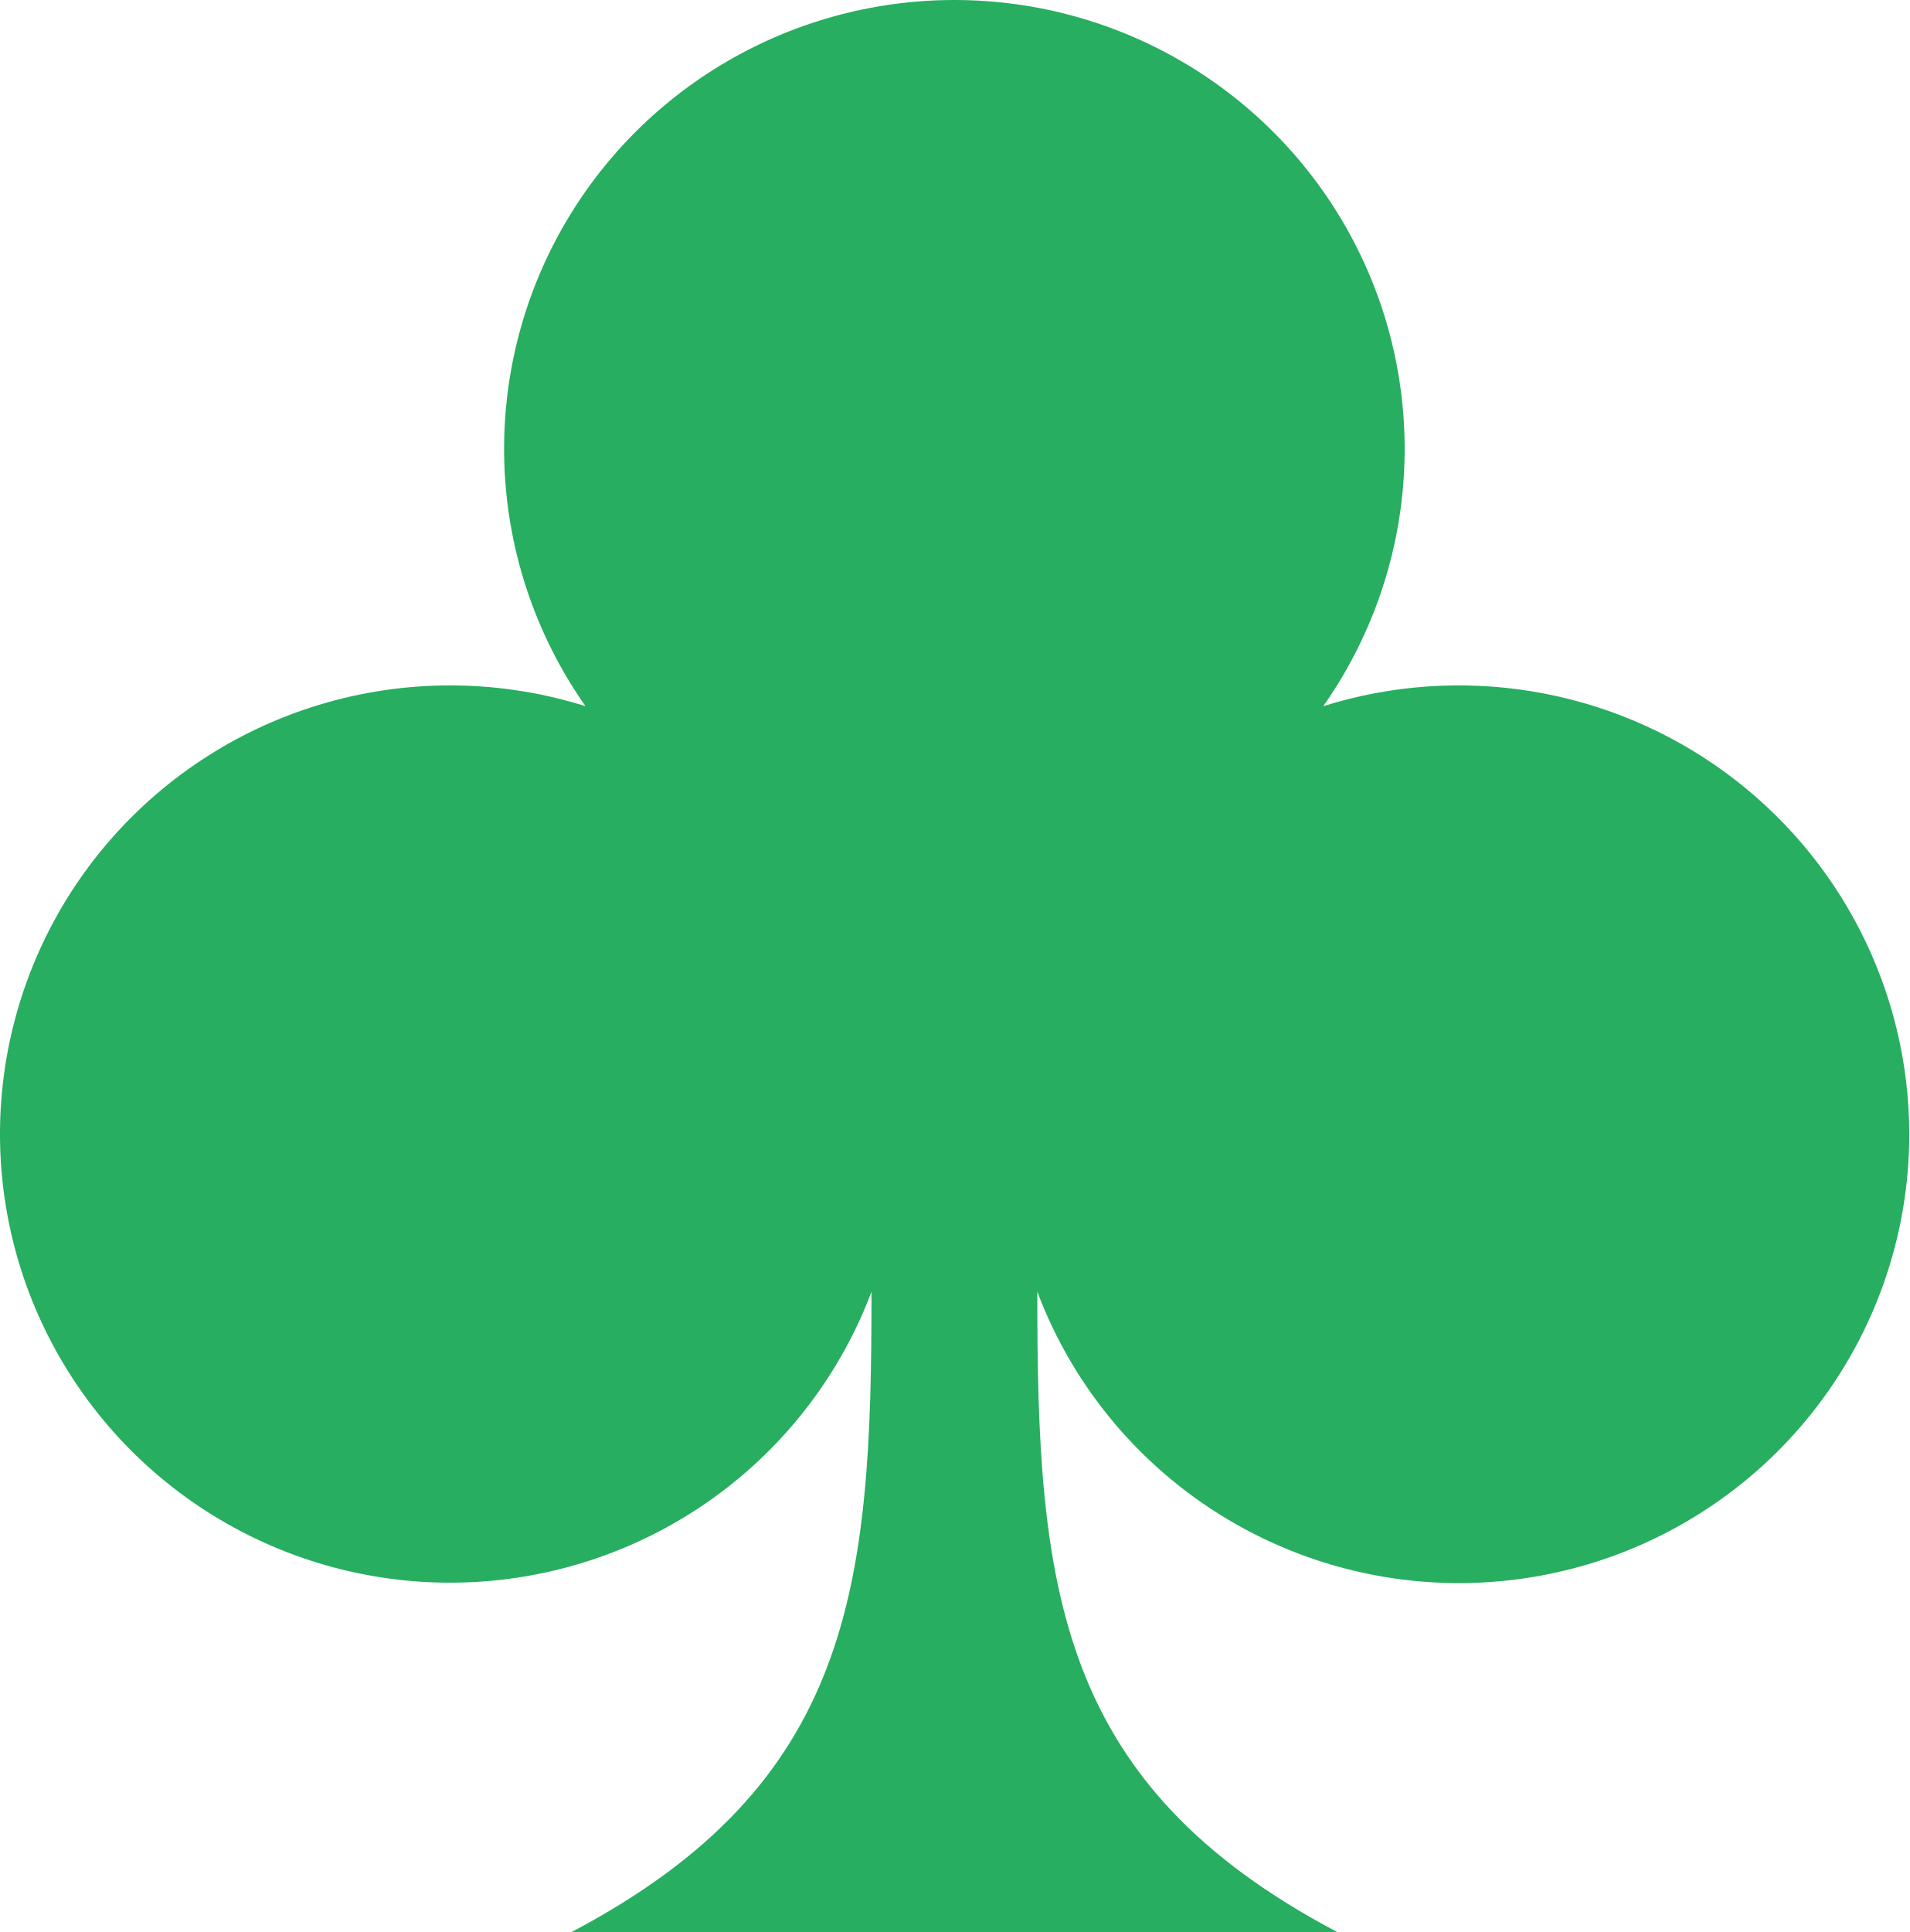
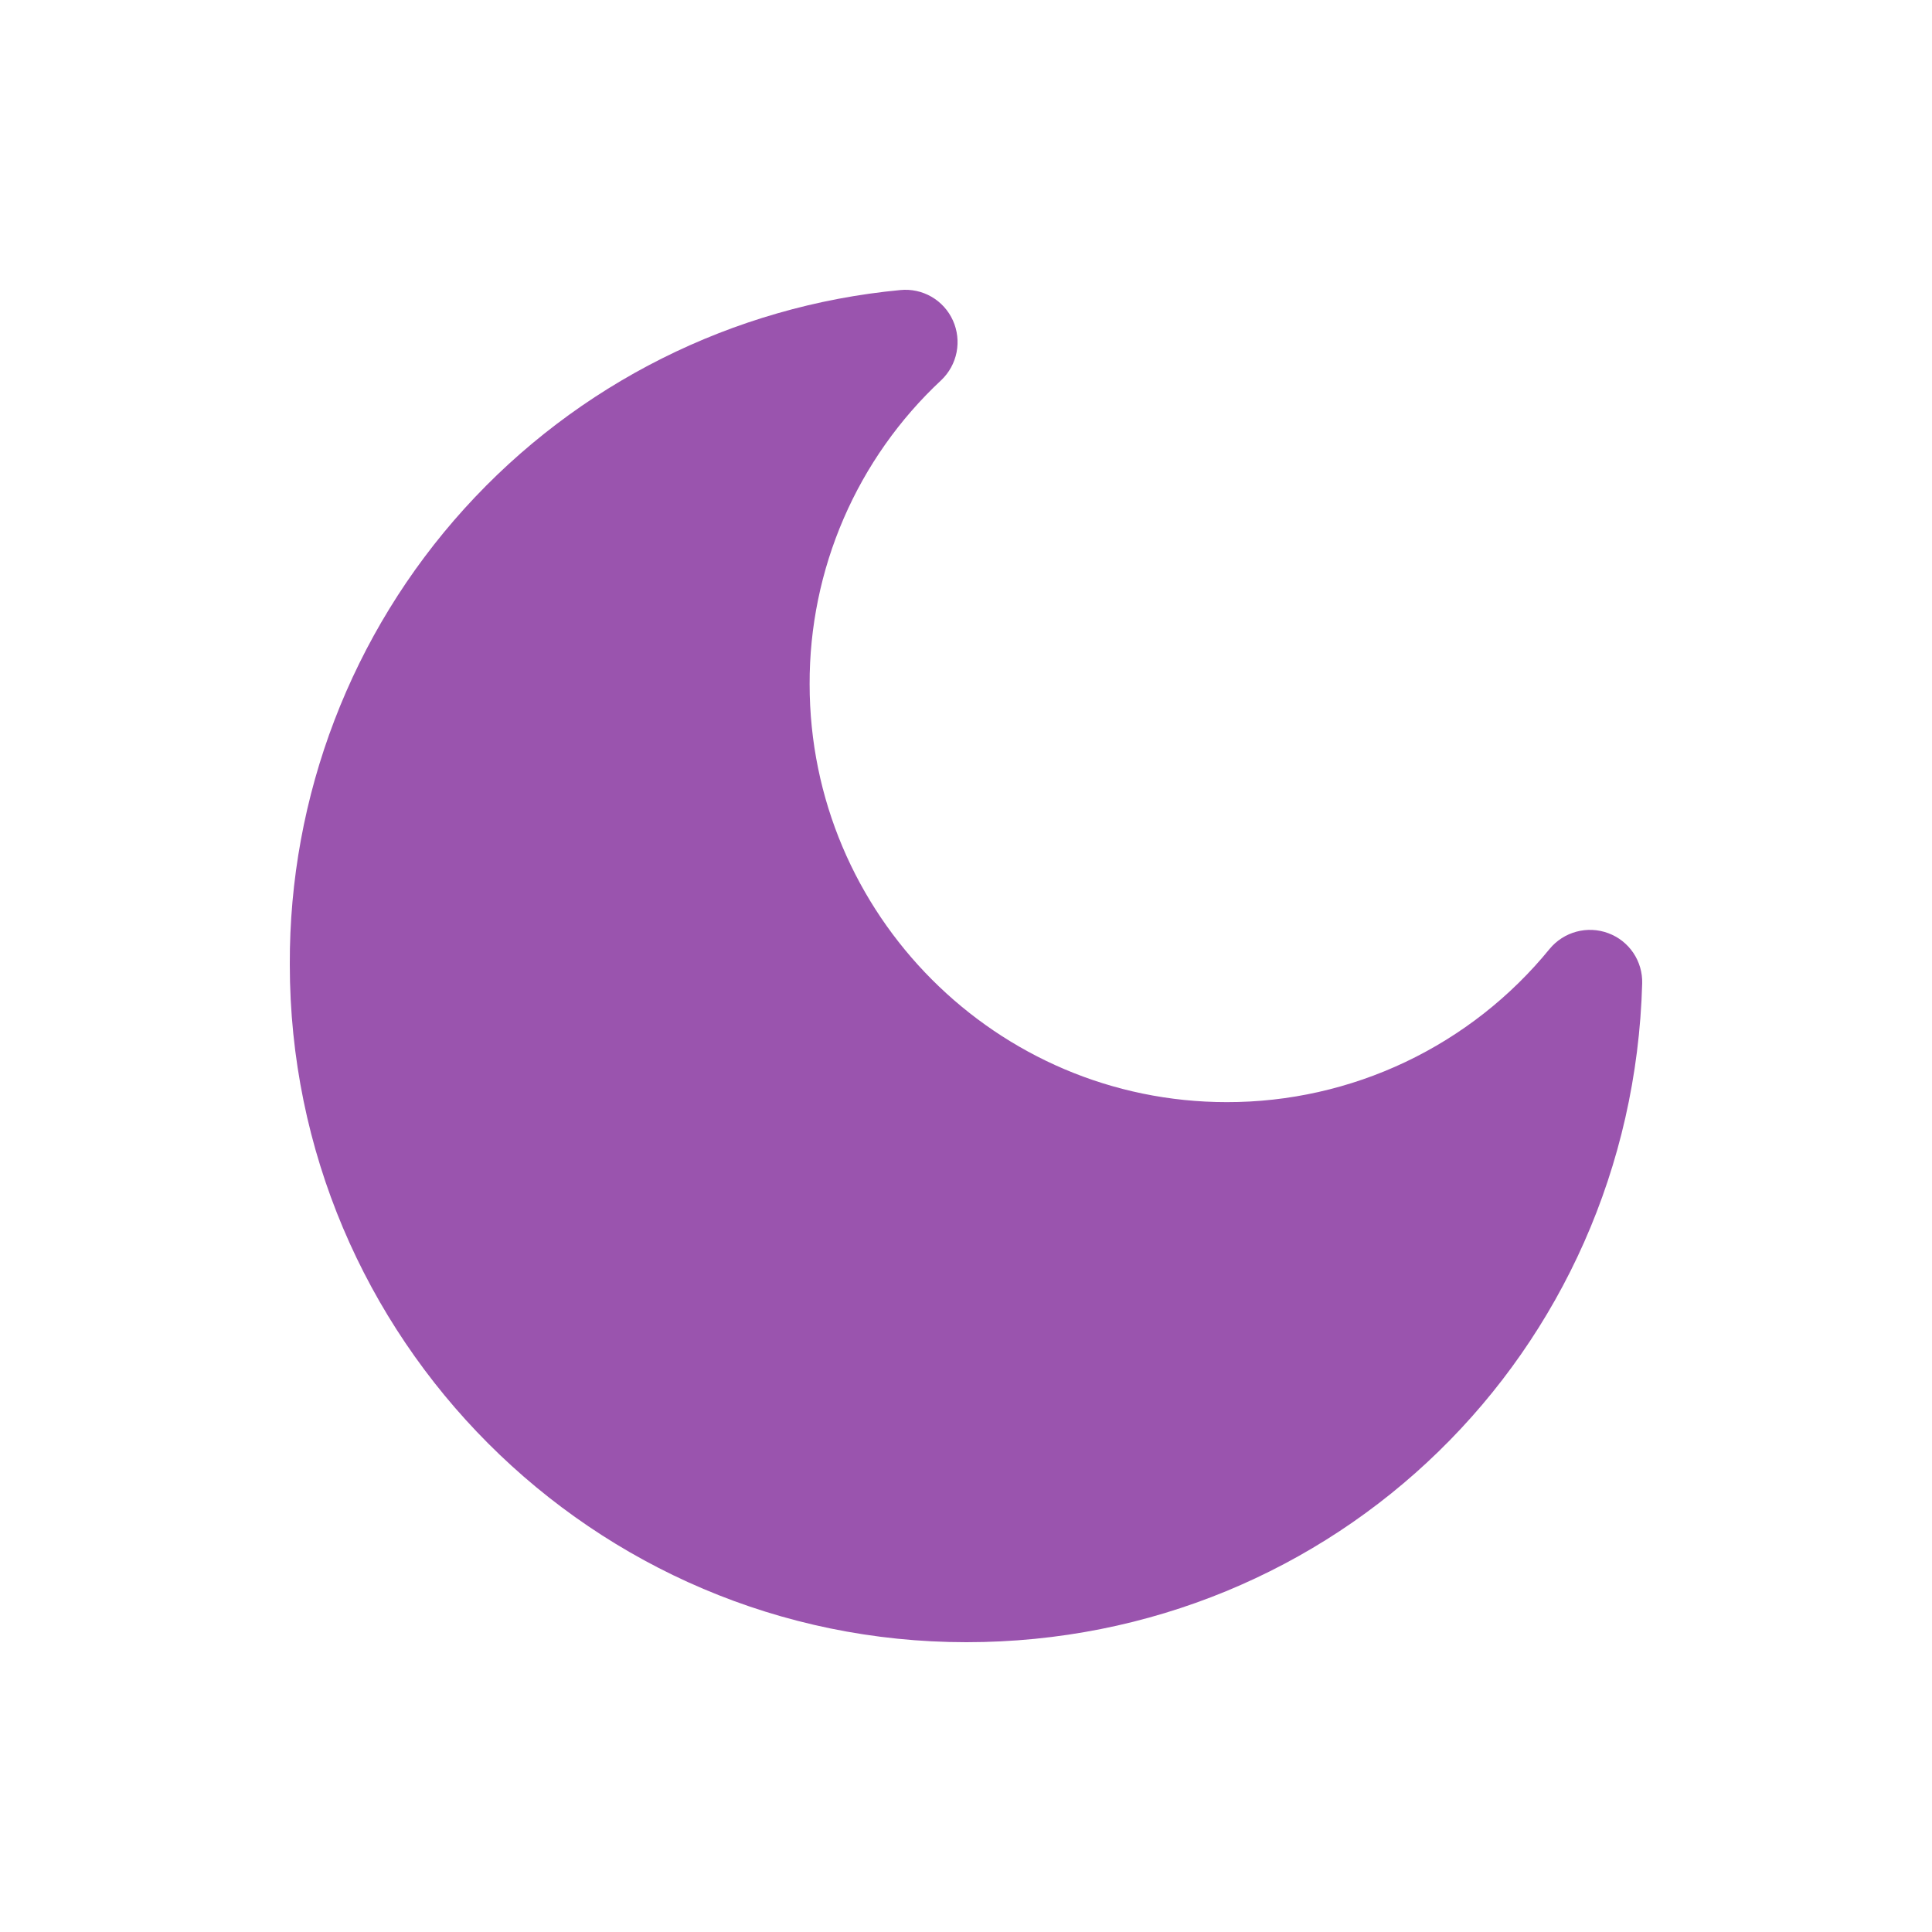
- <svg xmlns="http://www.w3.org/2000/svg" viewBox="0 0 256 259" fill="#27ae60">
-   <path d="M256 152.048C256.003 166.146 251.039 179.797 241.973 190.619C232.907 201.442 220.315 208.748 206.396 211.263C192.476 213.778 178.112 211.342 165.811 204.38C153.509 197.418 144.052 186.373 139.088 173.171C139.042 212.762 141.591 239.104 179.29 259H76.65C114.349 239.11 116.898 212.773 116.851 173.171C112.704 184.178 105.409 193.733 95.871 200.652C86.332 207.572 74.967 211.554 63.181 212.105C51.396 212.656 39.707 209.753 29.559 203.754C19.412 197.755 11.252 188.923 6.088 178.352C0.924 167.78 -1.018 155.932 0.504 144.272C2.025 132.612 6.943 121.653 14.648 112.749C22.354 103.845 32.509 97.387 43.858 94.174C55.208 90.96 67.253 91.132 78.505 94.669C72.172 85.652 68.442 75.077 67.721 64.095C67 53.112 69.316 42.143 74.416 32.381C79.516 22.618 87.206 14.438 96.648 8.728C106.09 3.019 116.923 0 127.967 0C139.011 0 149.844 3.019 159.286 8.728C168.728 14.438 176.418 22.618 181.518 32.381C186.618 42.143 188.934 53.112 188.213 64.095C187.492 75.077 183.762 85.652 177.429 94.669C186.475 91.826 196.066 91.146 205.426 92.684C214.785 94.222 223.649 97.936 231.3 103.523C238.951 109.111 245.174 116.415 249.466 124.846C253.757 133.276 255.995 142.595 256 152.048Z" />
+ <svg xmlns="http://www.w3.org/2000/svg" viewBox="0 0 100 100" fill="#9a54ae">
+   <path d="M83.243 48.301C82.716 48.104 82.14 48.077 81.597 48.223C81.053 48.368 80.568 48.68 80.209 49.114C78.187 51.596 75.639 53.595 72.748 54.968C69.858 56.34 66.699 57.05 63.501 57.046C51.589 57.046 41.906 47.341 41.906 35.414C41.897 32.463 42.498 29.542 43.669 26.834C44.841 24.126 46.56 21.691 48.716 19.68C49.126 19.291 49.404 18.785 49.513 18.231C49.621 17.677 49.555 17.102 49.323 16.588C49.091 16.073 48.704 15.644 48.216 15.361C47.727 15.079 47.163 14.957 46.602 15.013C37.934 15.831 29.886 19.866 24.038 26.325C18.19 32.785 14.966 41.202 15 49.922C15 69.263 30.711 85 50.021 85C69.104 85 84.47 70.023 84.999 50.902C85.015 50.339 84.854 49.785 84.539 49.318C84.224 48.852 83.771 48.496 83.243 48.301Z" />
</svg>
